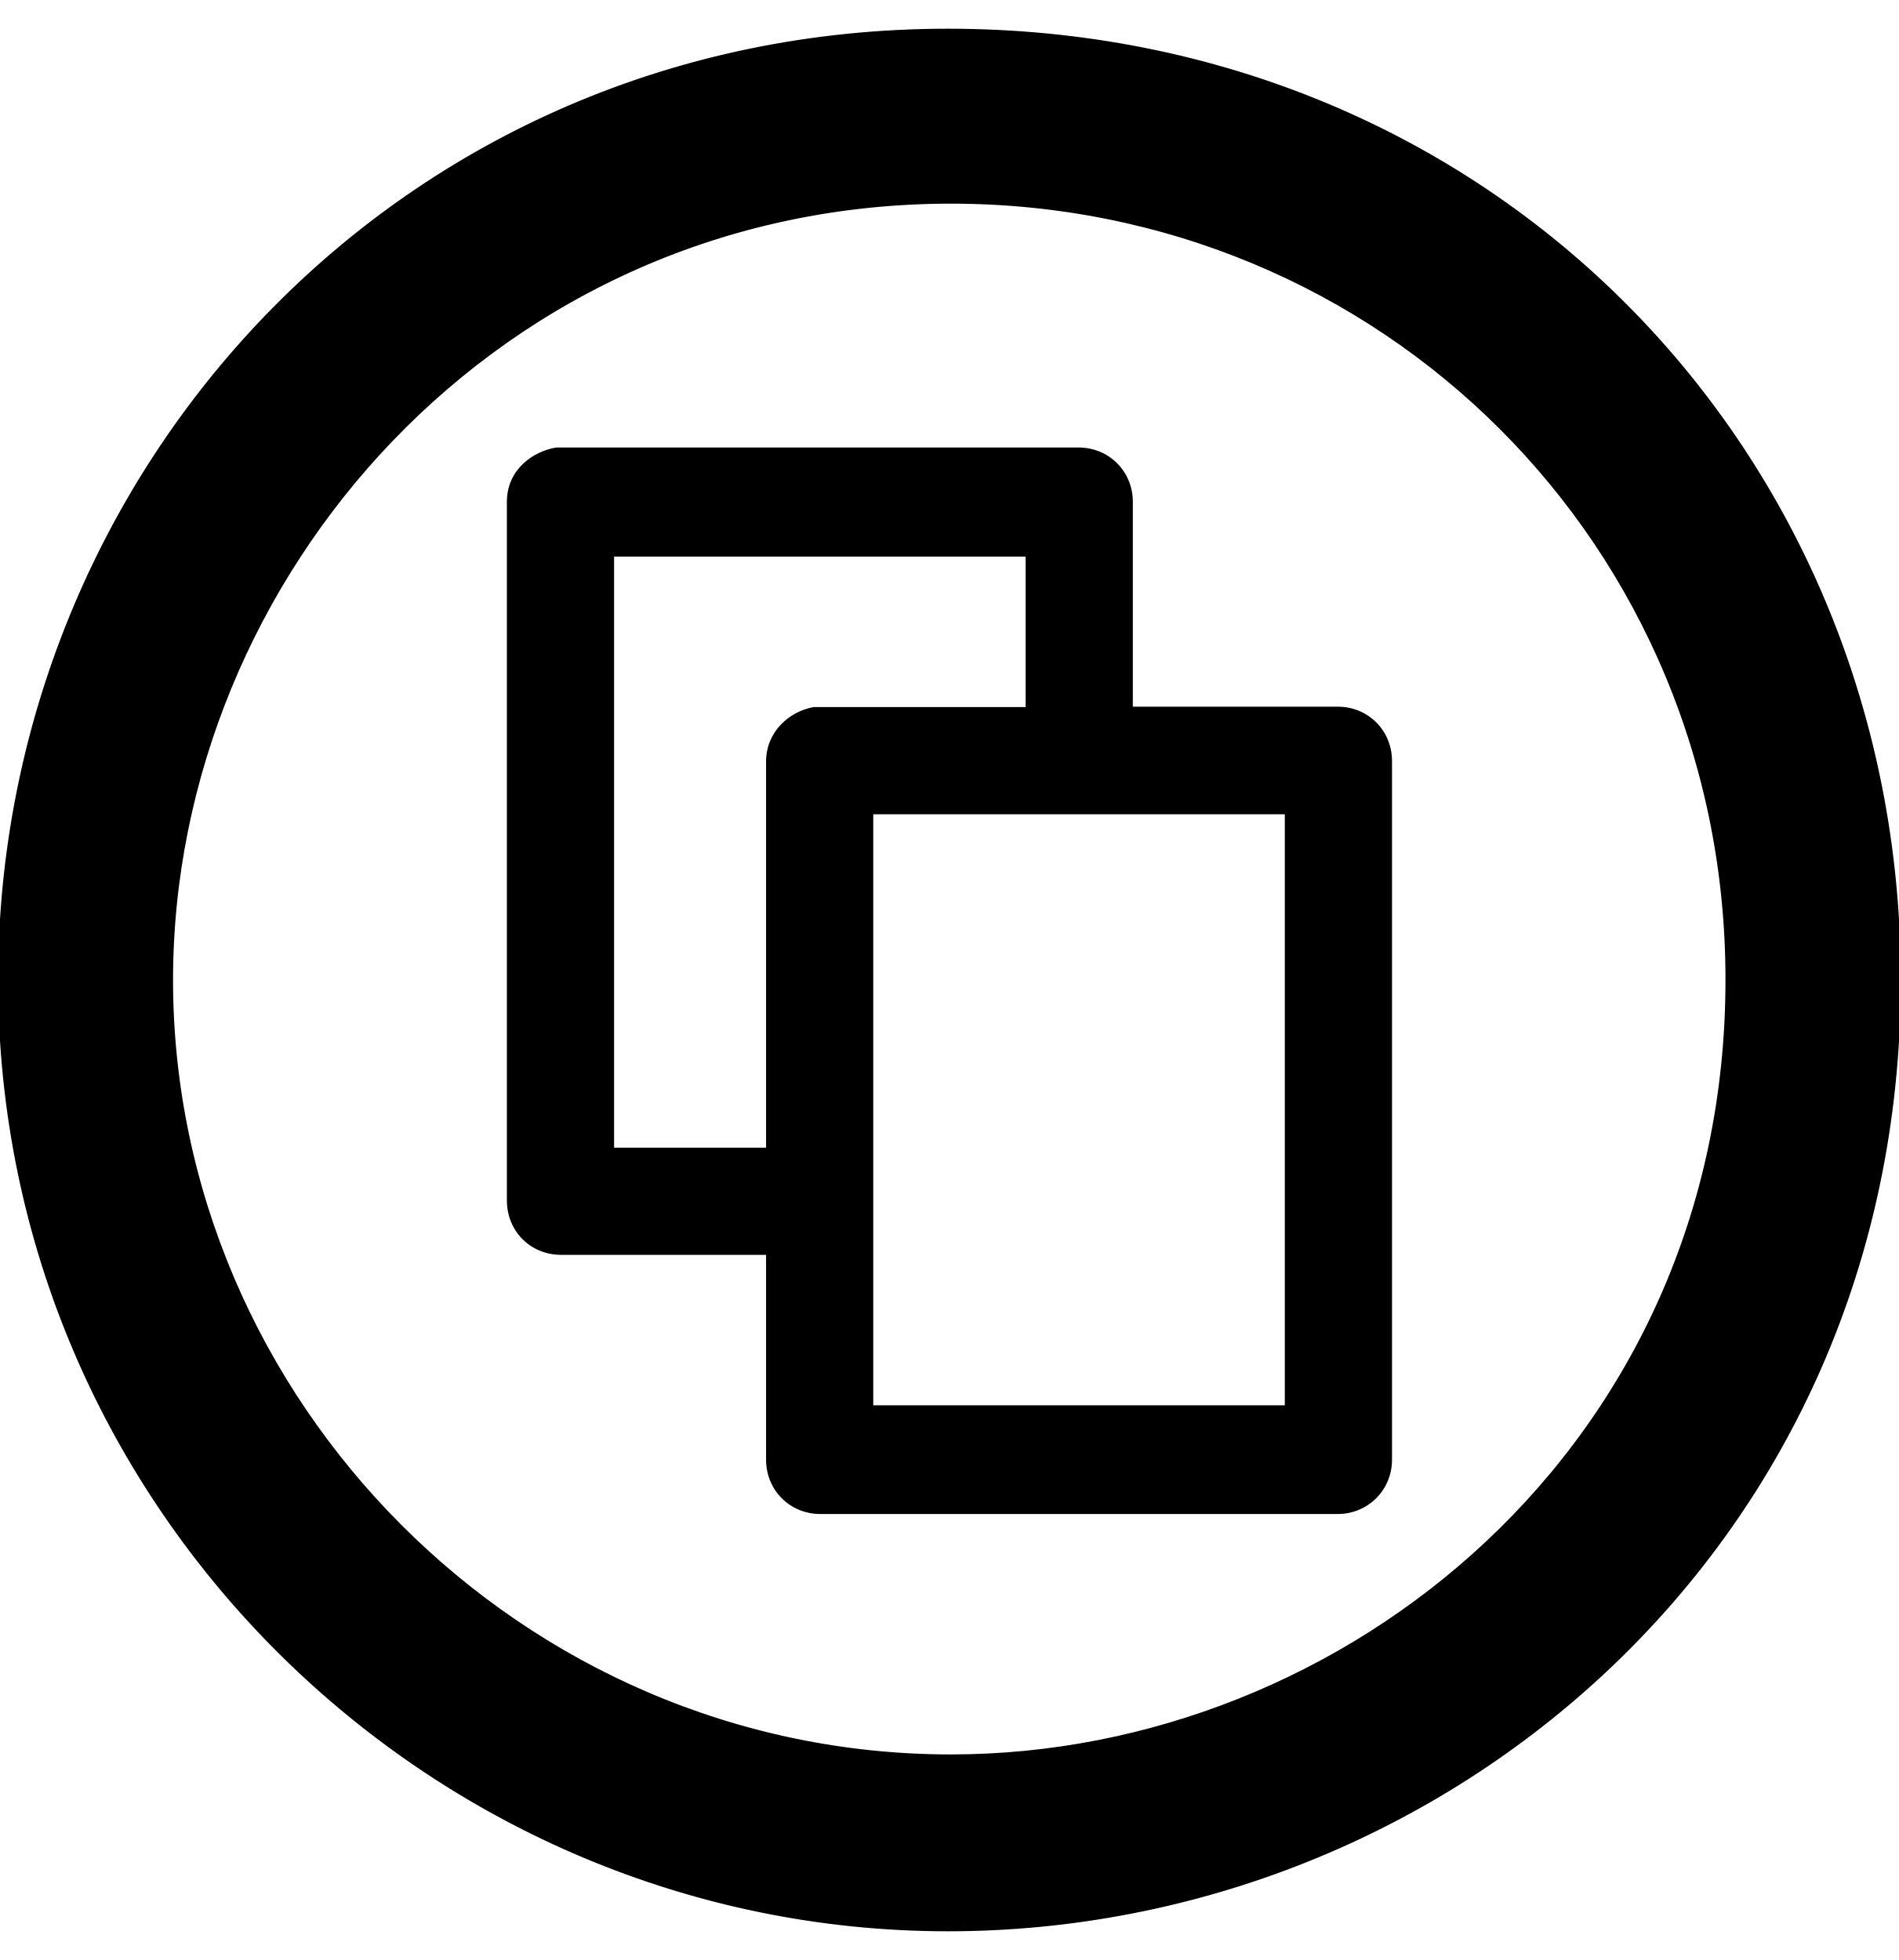
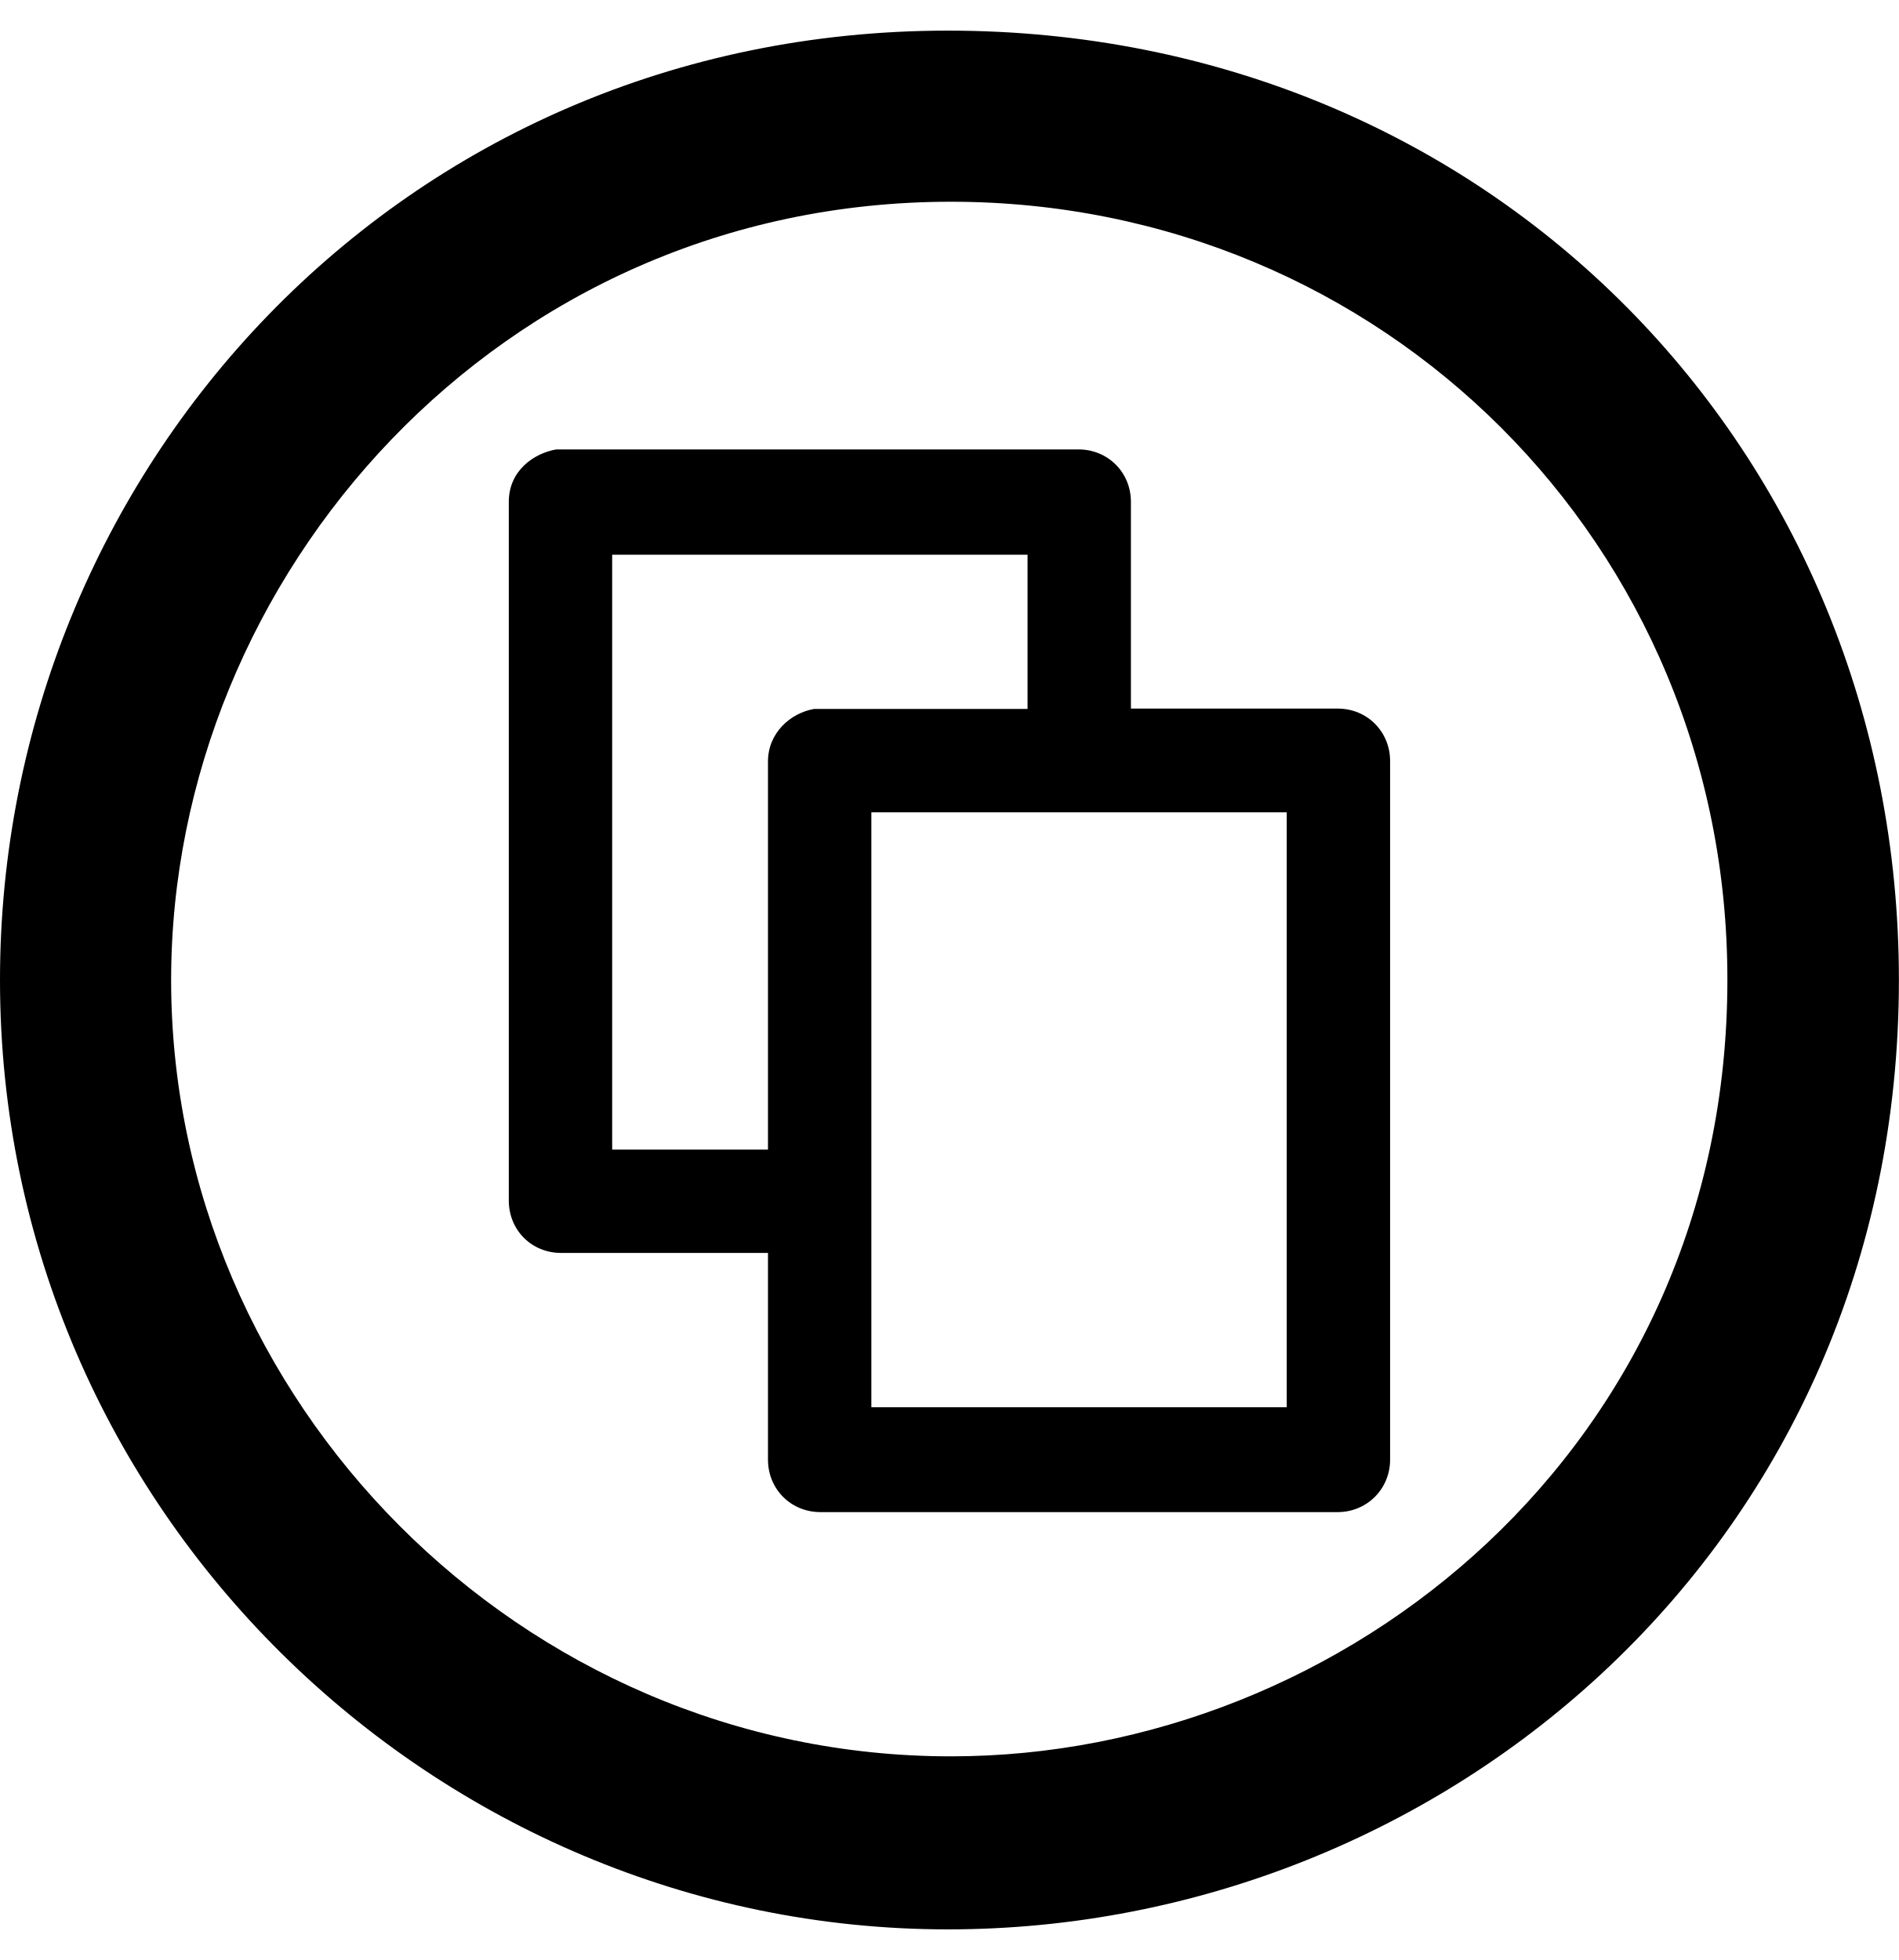
- <svg xmlns="http://www.w3.org/2000/svg" stroke="currentColor" viewBox="0 0 496 512">
+ <svg xmlns="http://www.w3.org/2000/svg" fill="currentColor" viewBox="0 0 496 512">
  <path d="M247.6 8C389.4 8 496 118.1 496 256c0 147.1-118.5 248-248.4 248C113.6 504 0 394.5 0 256 0 123.1 104.7 8 247.6 8zm.8 44.7C130.2 52.7 44.7 150.6 44.7 256c0 109.8 91.2 202.8 203.7 202.8 103.2 0 202.8-81.1 202.8-202.8.1-113.8-90.2-203.3-202.8-203.3zm101 132.4c7.8 0 13.7 6.1 13.7 13.7v182.5c0 7.7-6.1 13.7-13.7 13.7H214.3c-7.7 0-13.7-6-13.7-13.7v-54h-54c-7.8 0-13.7-6-13.7-13.7V131.1c0-8.2 6.6-12.7 12.4-13.7h136.4c7.7 0 13.7 6 13.7 13.7v54h54zM159.9 300.3h40.7V198.9c0-7.4 5.8-12.6 12-13.7h55.8v-40.3H159.9v155.4zm176.2-88.1H227.6v155.4h108.5V212.2z" />
</svg>
